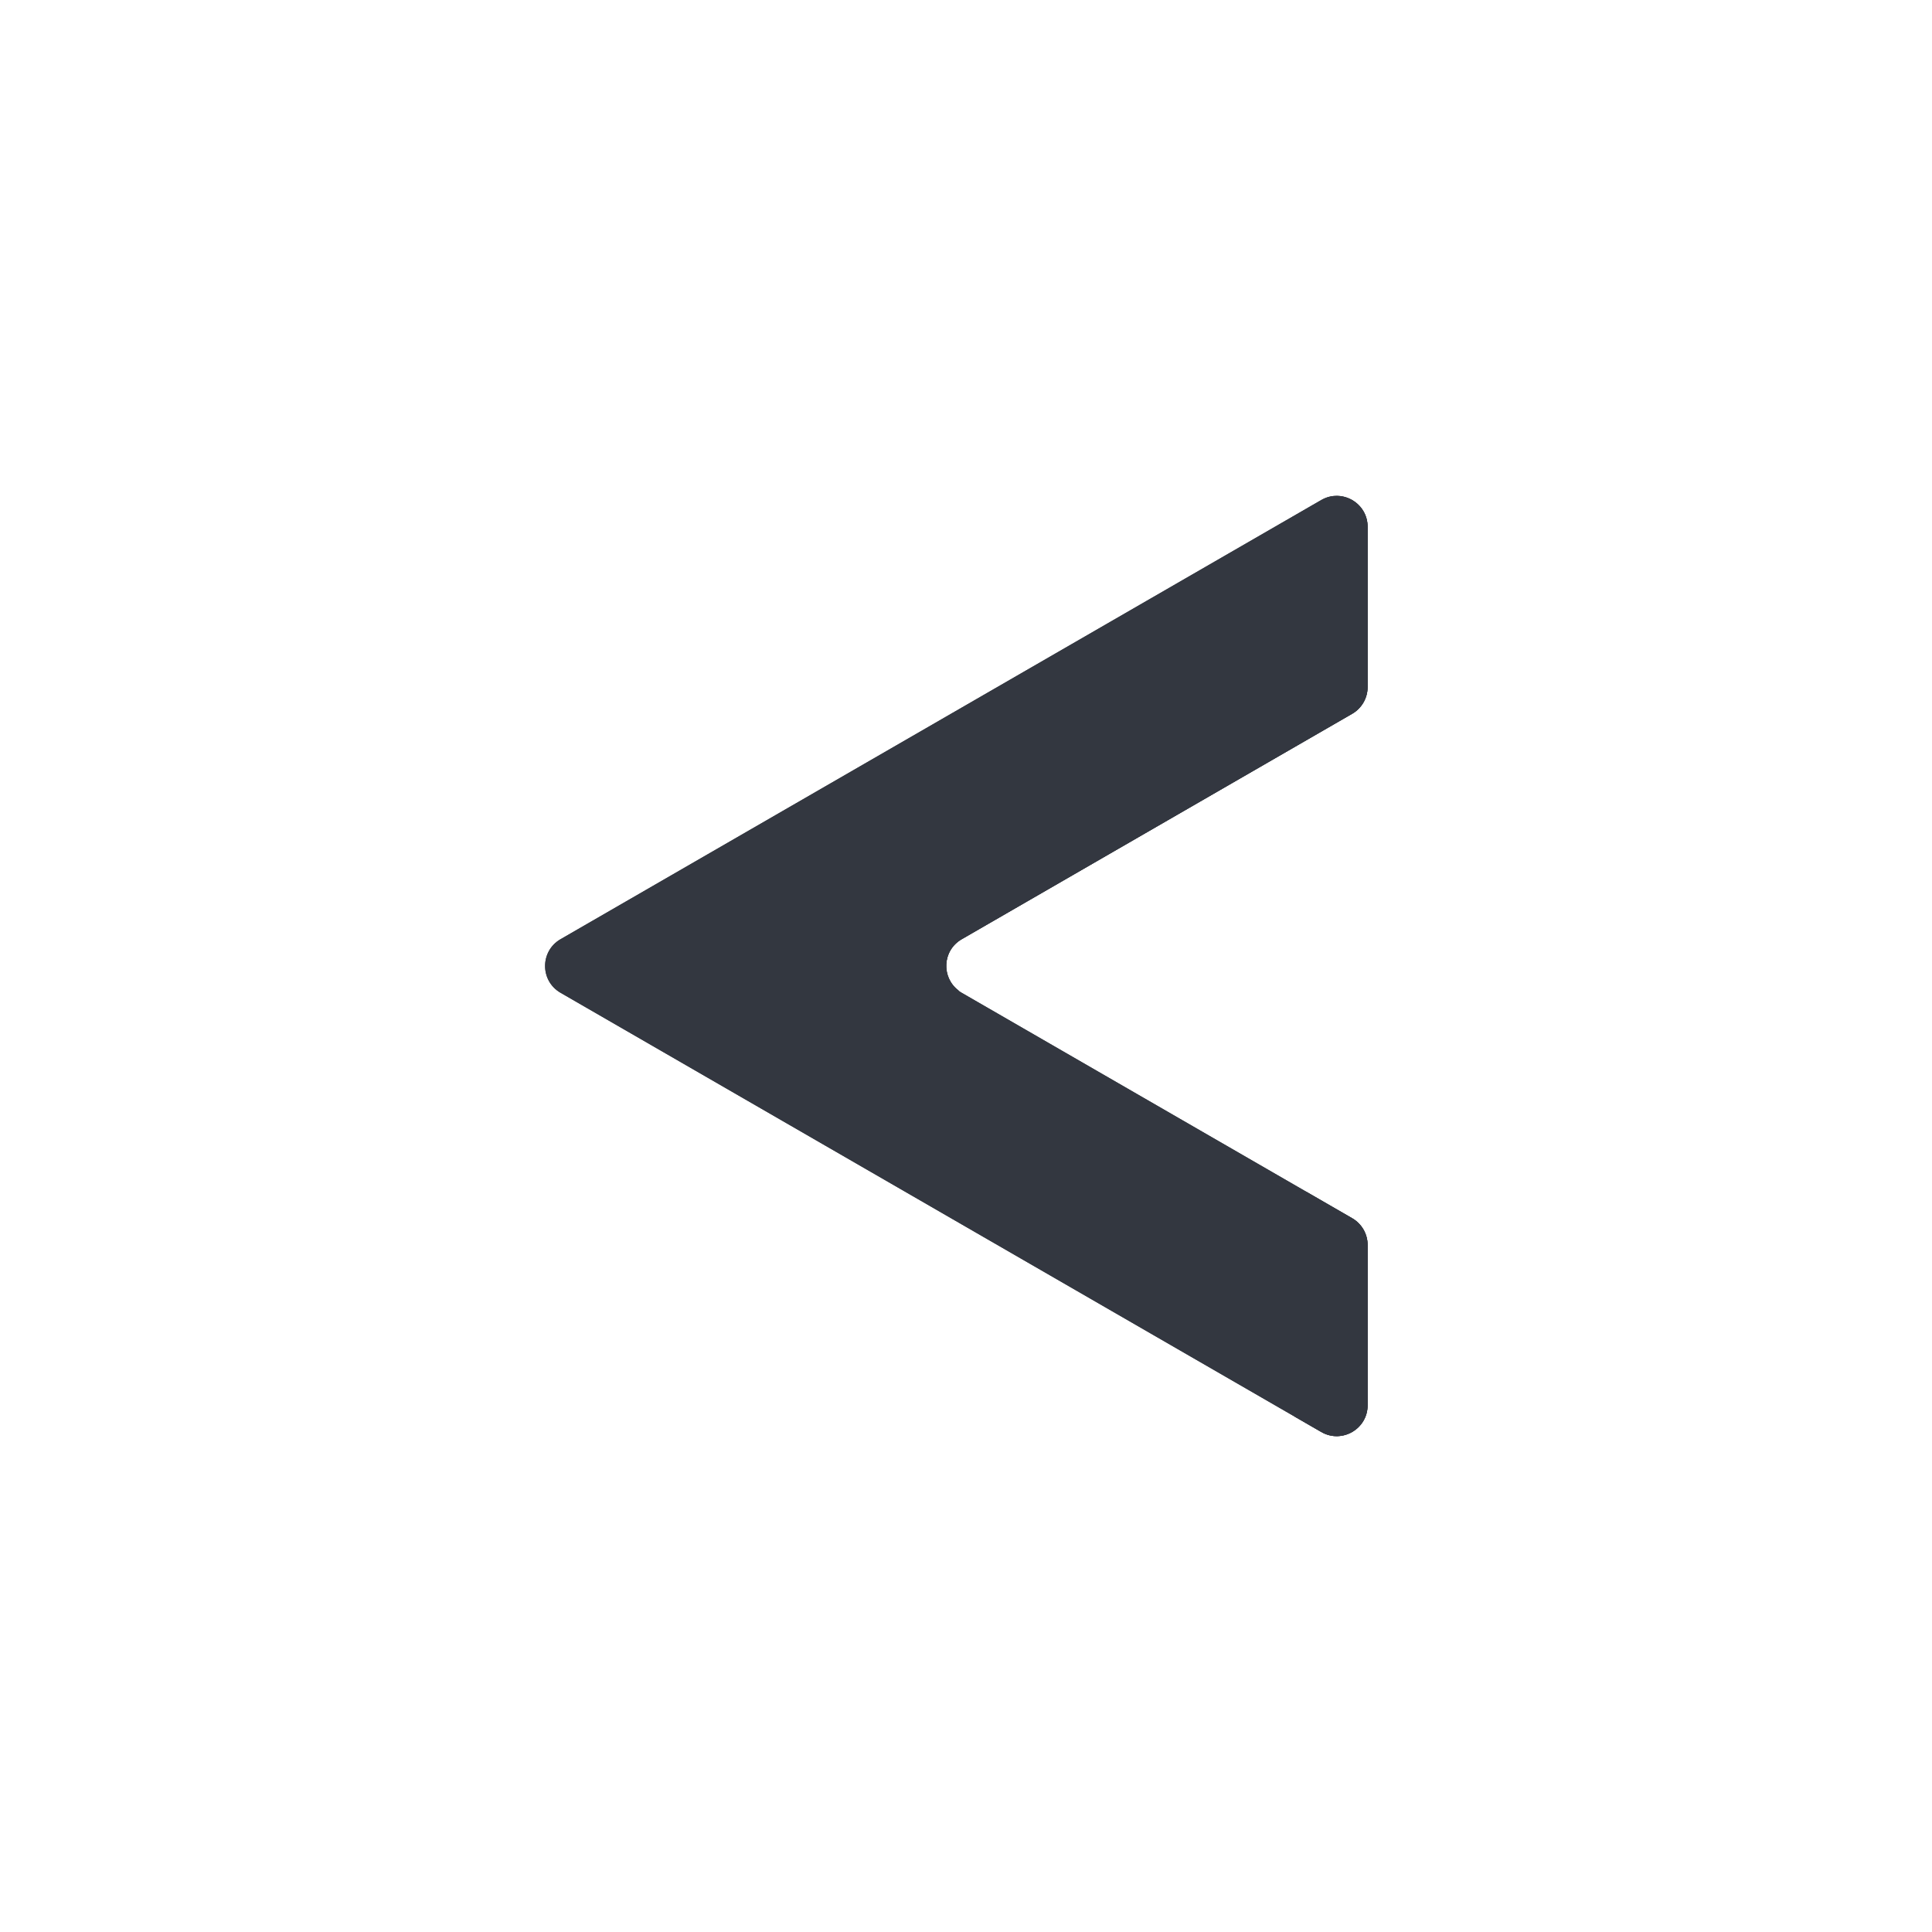
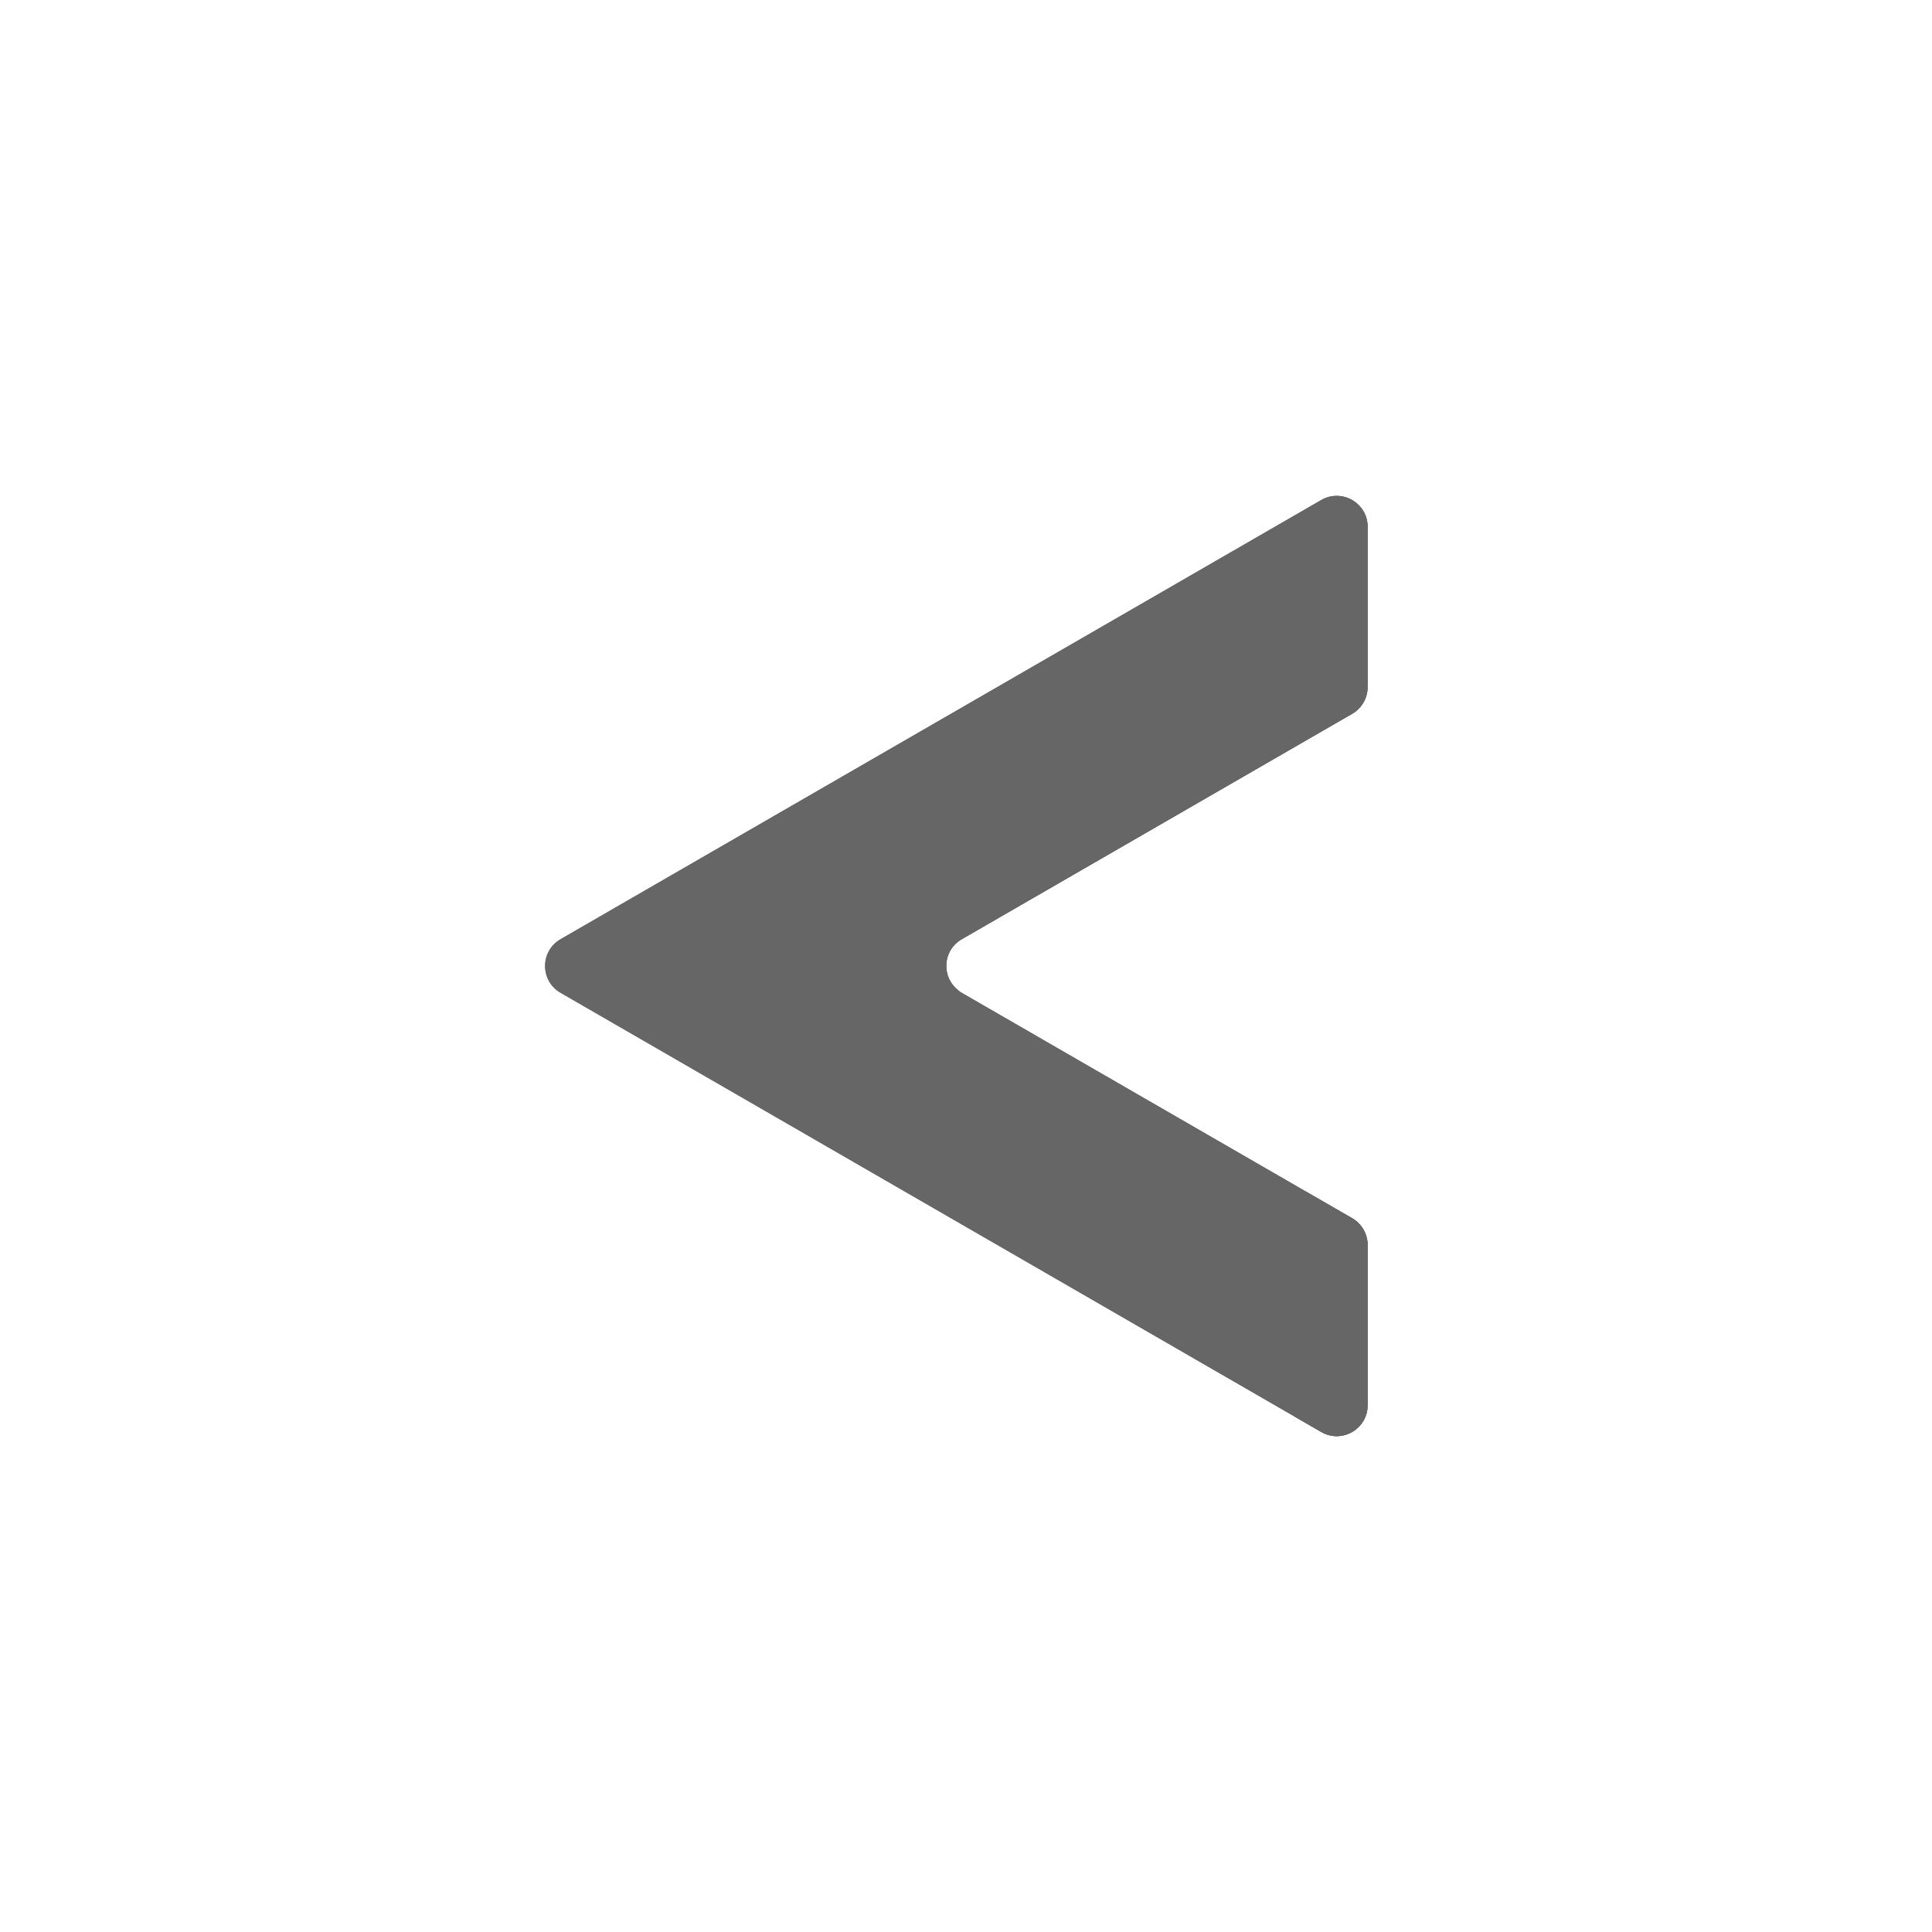
- <svg xmlns="http://www.w3.org/2000/svg" fill="#333740" style="enable-background:new 0 0 100 100;" version="1.1" viewBox="0 0 100 100" xml:space="preserve">
+ <svg xmlns="http://www.w3.org/2000/svg" fill="#666666" style="enable-background:new 0 0 100 100;" version="1.1" viewBox="0 0 100 100" xml:space="preserve">
  <g id="Layer_8_copy_4_2_">
    <path d="M70.787,27.267v8.294c0,0.571-0.305,1.1-0.8,1.385L49.776,48.615c-1.066,0.616-1.066,2.155,0,2.771l20.212,11.669   c0.495,0.286,0.8,0.814,0.8,1.385v8.294c0,1.231-1.333,2.001-2.399,1.385L29.013,51.385c-1.066-0.616-1.066-2.155,0-2.771   l39.375-22.733C69.454,25.266,70.787,26.035,70.787,27.267z" />
    <path d="M69.987,63.055l-2.376-1.372c-0.013,0.043-0.023,0.09-0.032,0.136l0.409,0.236c0.495,0.286,0.8,0.814,0.8,1.385v8.294   c0,1.008-0.894,1.693-1.803,1.575l1.404,0.81c1.066,0.616,2.399-0.154,2.399-1.385V64.44C70.787,63.868,70.482,63.34,69.987,63.055   z" />
    <path d="M49.776,48.615l20.212-11.669c0.495-0.286,0.8-0.814,0.8-1.385v-8.294c0-1.115-1.092-1.84-2.091-1.512   c0.054,0.16,0.091,0.328,0.091,0.512v8.294c0,0.571-0.305,1.1-0.8,1.385L47.776,47.615c-0.078,0.052-0.745,0.516-0.8,1.385   c-0.057,0.911,0.609,1.467,0.673,1.518c0.639,0.443,1.277,0.885,1.916,1.328c-0.032-0.112-0.07-0.312,0.019-0.51   c0.011-0.025,0.024-0.049,0.037-0.07C48.725,50.593,48.768,49.196,49.776,48.615z" />
    <path d="M70.787,27.267v8.294c0,0.571-0.305,1.1-0.8,1.385L49.776,48.615   c-1.066,0.616-1.066,2.155,0,2.771l20.212,11.669c0.495,0.286,0.8,0.814,0.8,1.385v8.294c0,1.231-1.333,2.001-2.399,1.385   L29.013,51.385c-1.066-0.616-1.066-2.155,0-2.771l39.375-22.733C69.454,25.266,70.787,26.035,70.787,27.267z" />
  </g>
</svg>
